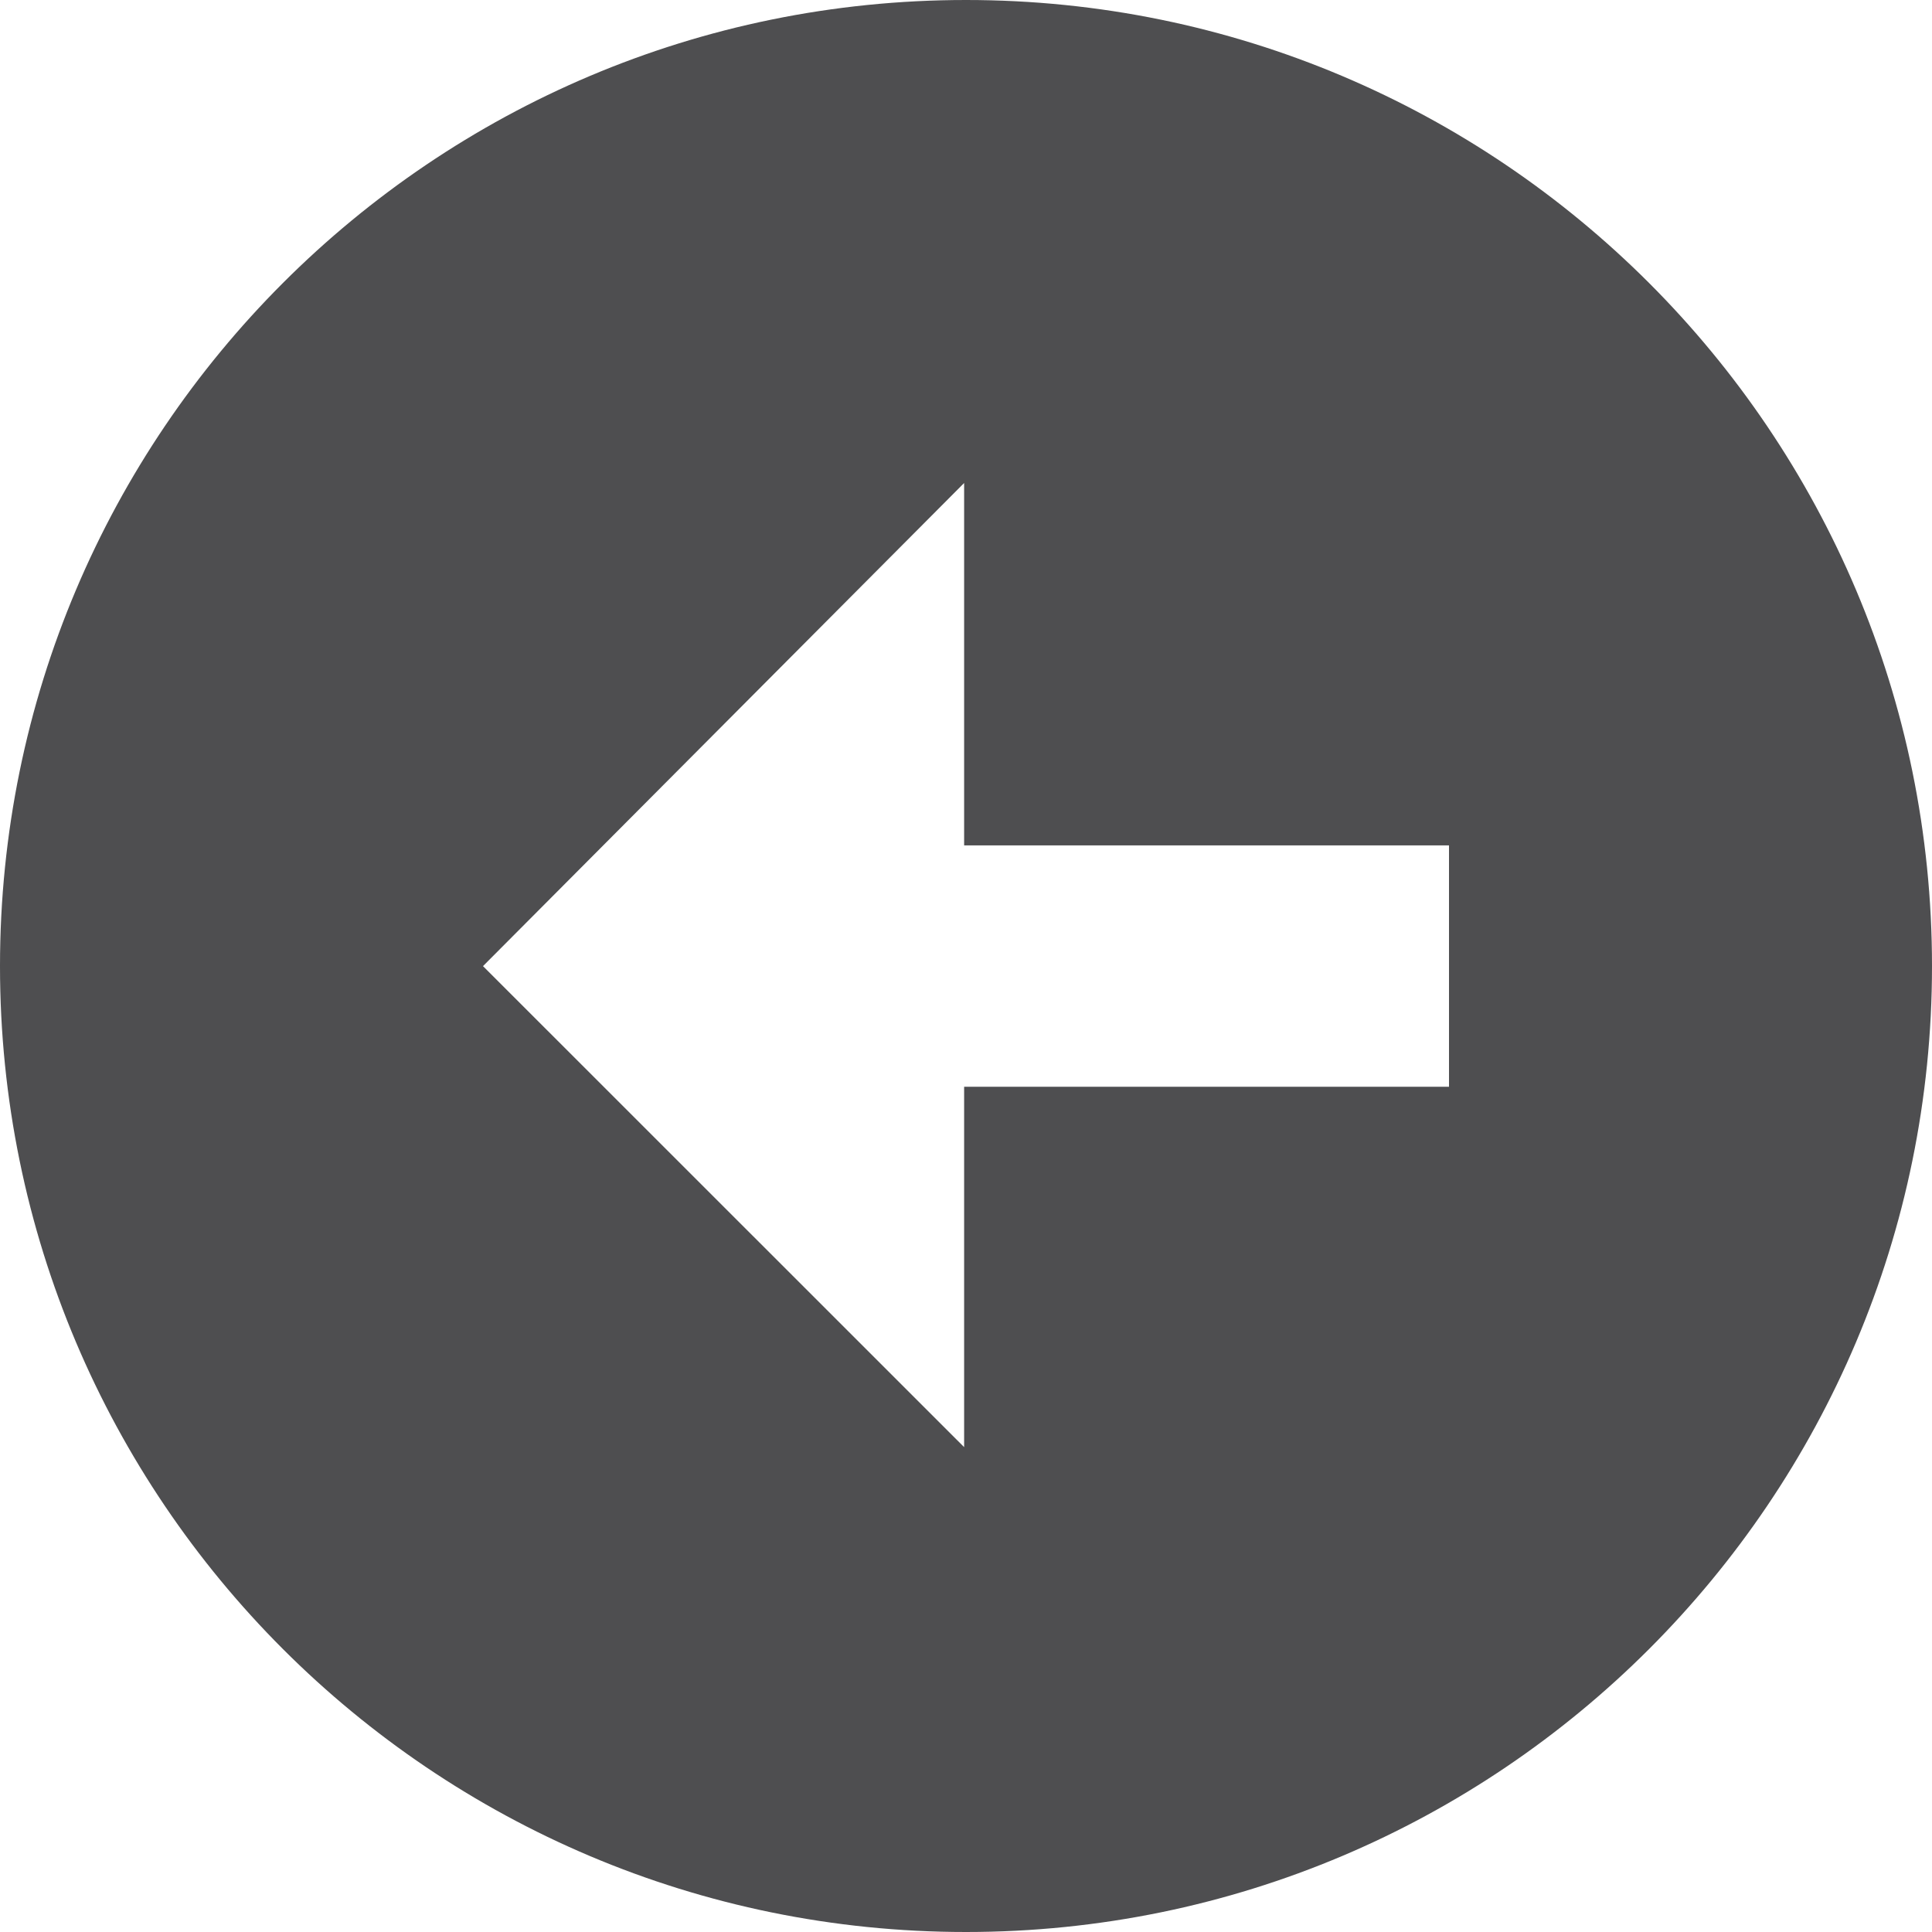
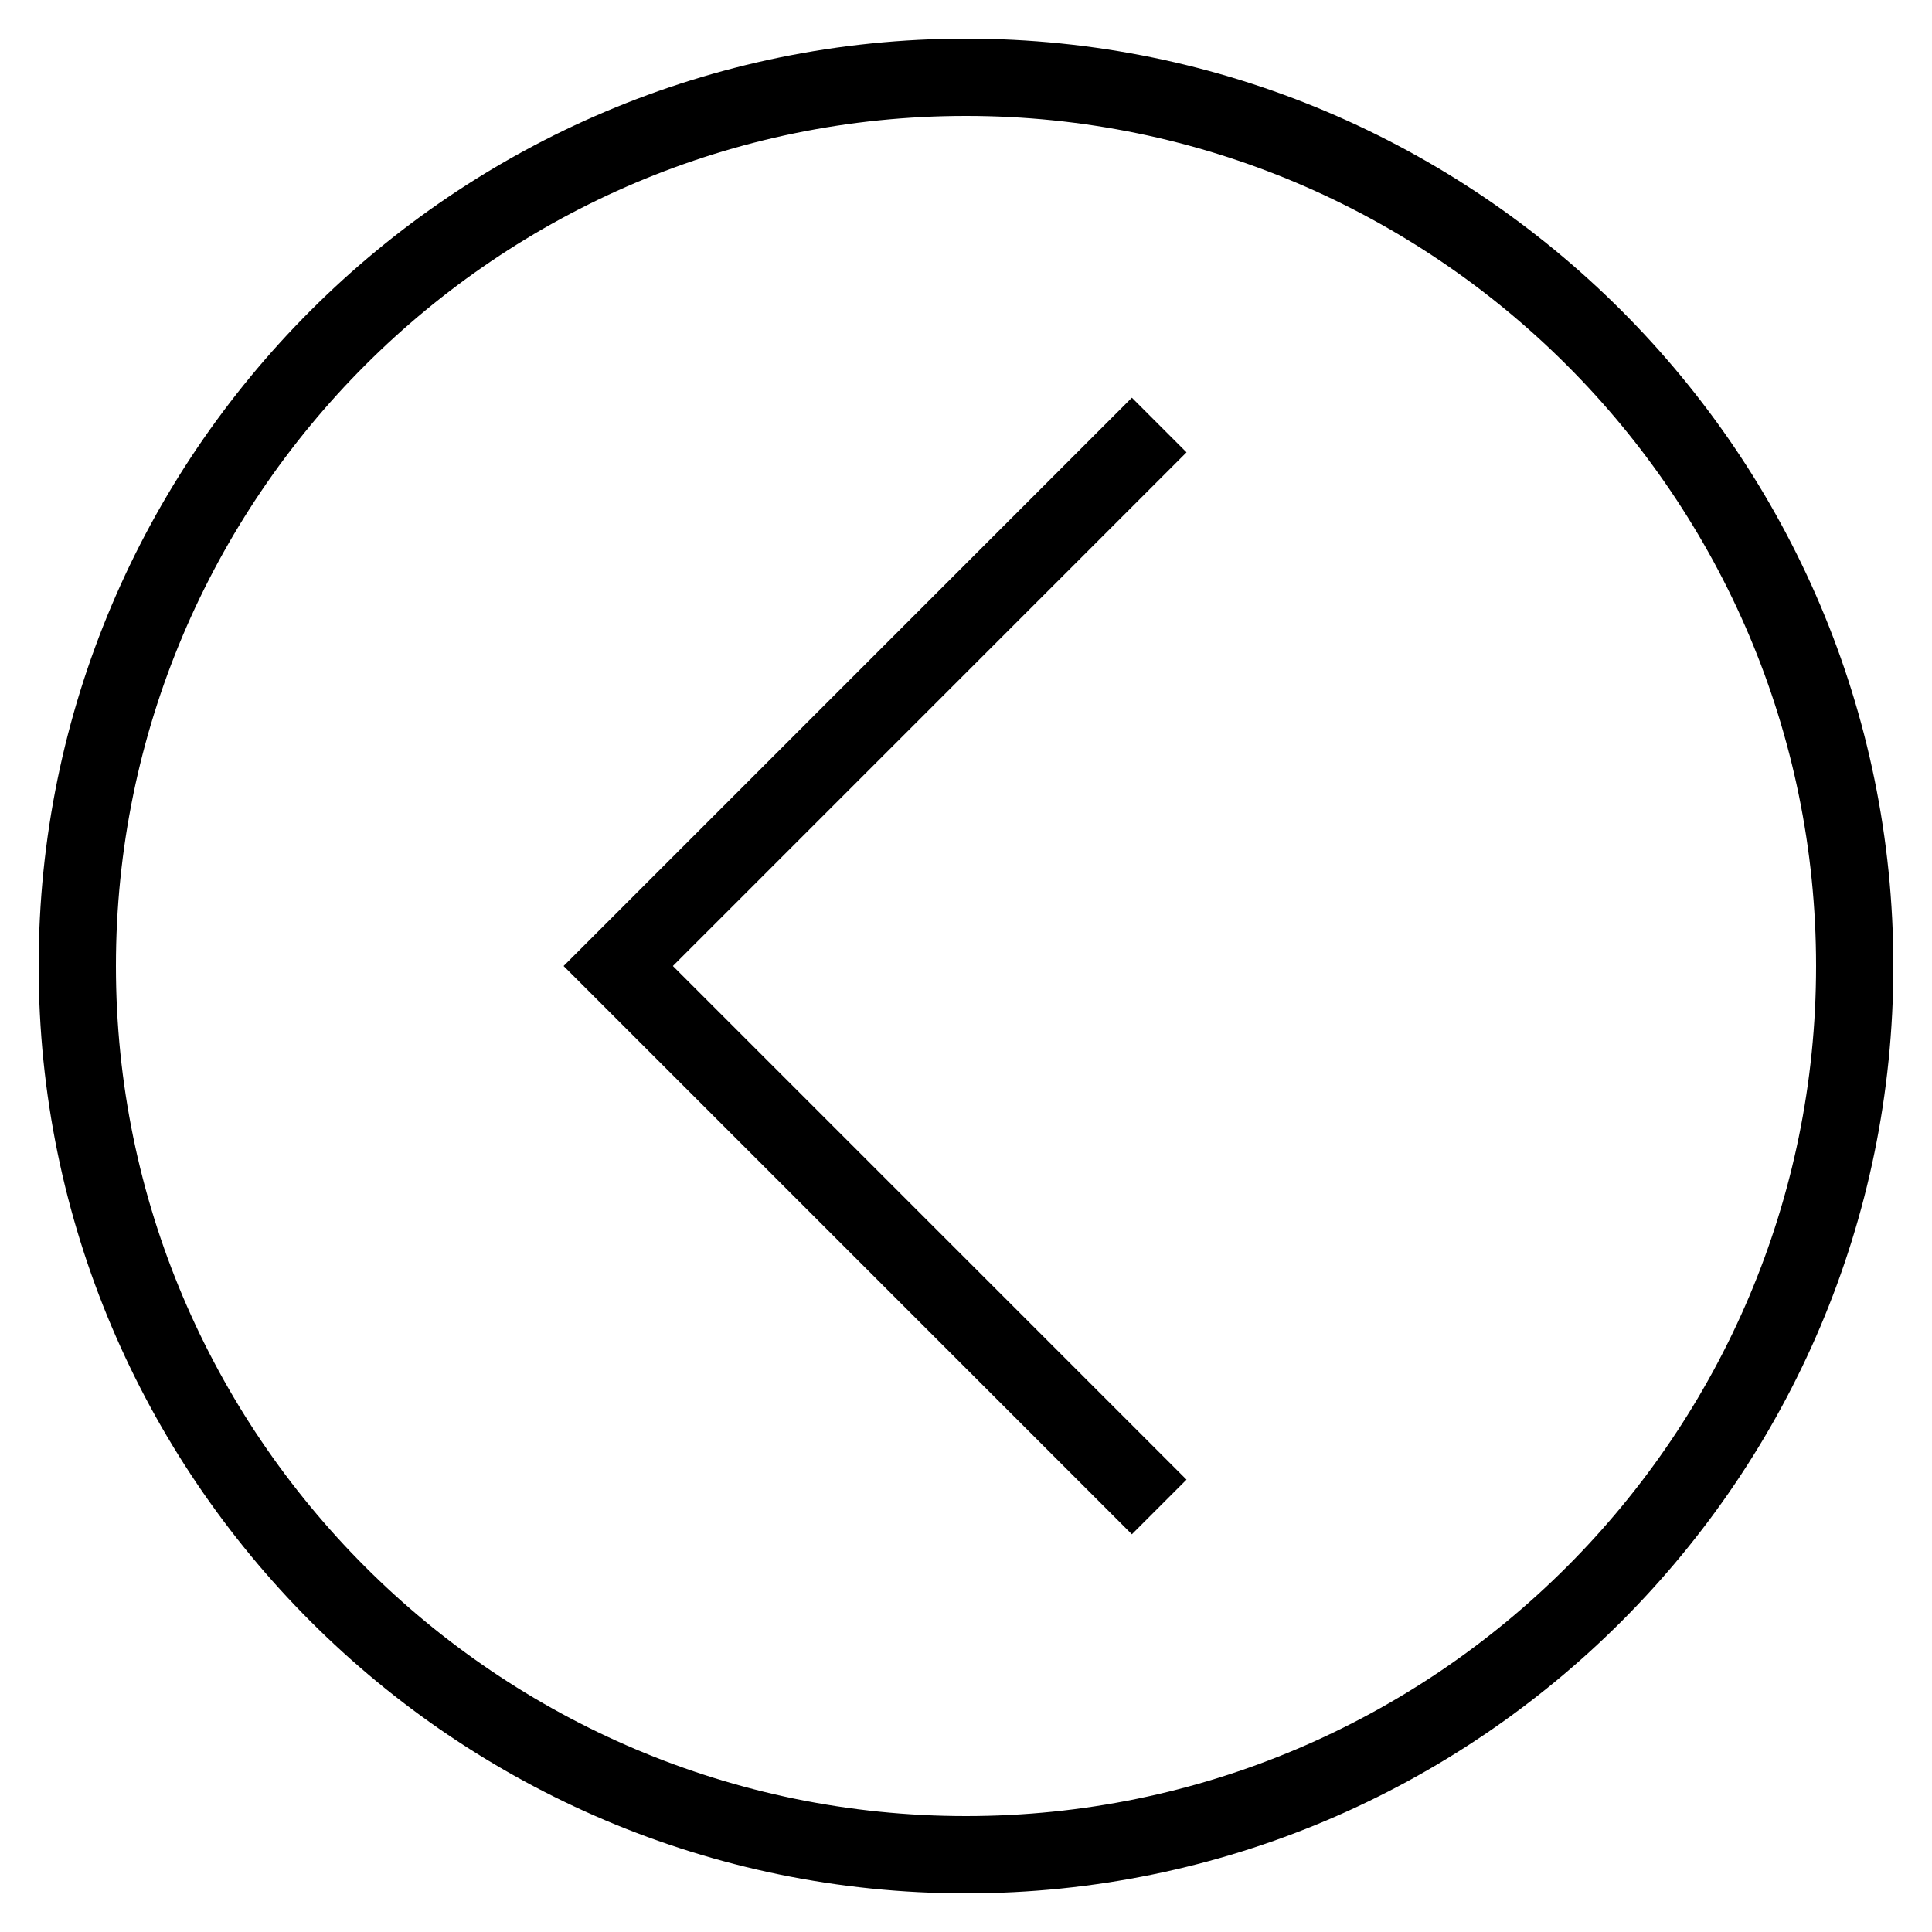
- <svg xmlns="http://www.w3.org/2000/svg" height="32px" style="enable-background:new 0 0 32 32;" version="1.1" viewBox="0 0 32 32" width="32px" xml:space="preserve">
-   <g id="Layer_1" />
-   <g id="arrow_x5F_left_x5F_alt1">
-     <path d="M16,32c8.836,0,16-7.164,16-15.998C32,7.164,24.836,0,16,0S0,7.164,0,16.002   C0,24.836,7.164,32,16,32z M15.969,8v6.002H24V18h-8.031v5.969L8,16.002L15.969,8z" style="fill:#4E4E50;" />
+ <svg xmlns="http://www.w3.org/2000/svg" style="enable-background:new 0 0 50 50;" version="1.1" viewBox="0 0 50 50" xml:space="preserve">
+   <g id="Layer_1">
+     <path d="M25,1C11.767,1,1,11.767,1,25s10.767,24,24,24s24-10.767,24-24S38.233,1,25,1z M25,47C12.869,47,3,37.131,3,25   S12.869,3,25,3s22,9.869,22,22S37.131,47,25,47z" />
+     <polygon points="29.293,10.293 14.586,25 29.293,39.707 30.707,38.293 17.414,25 30.707,11.707  " />
  </g>
+   <g />
</svg>
